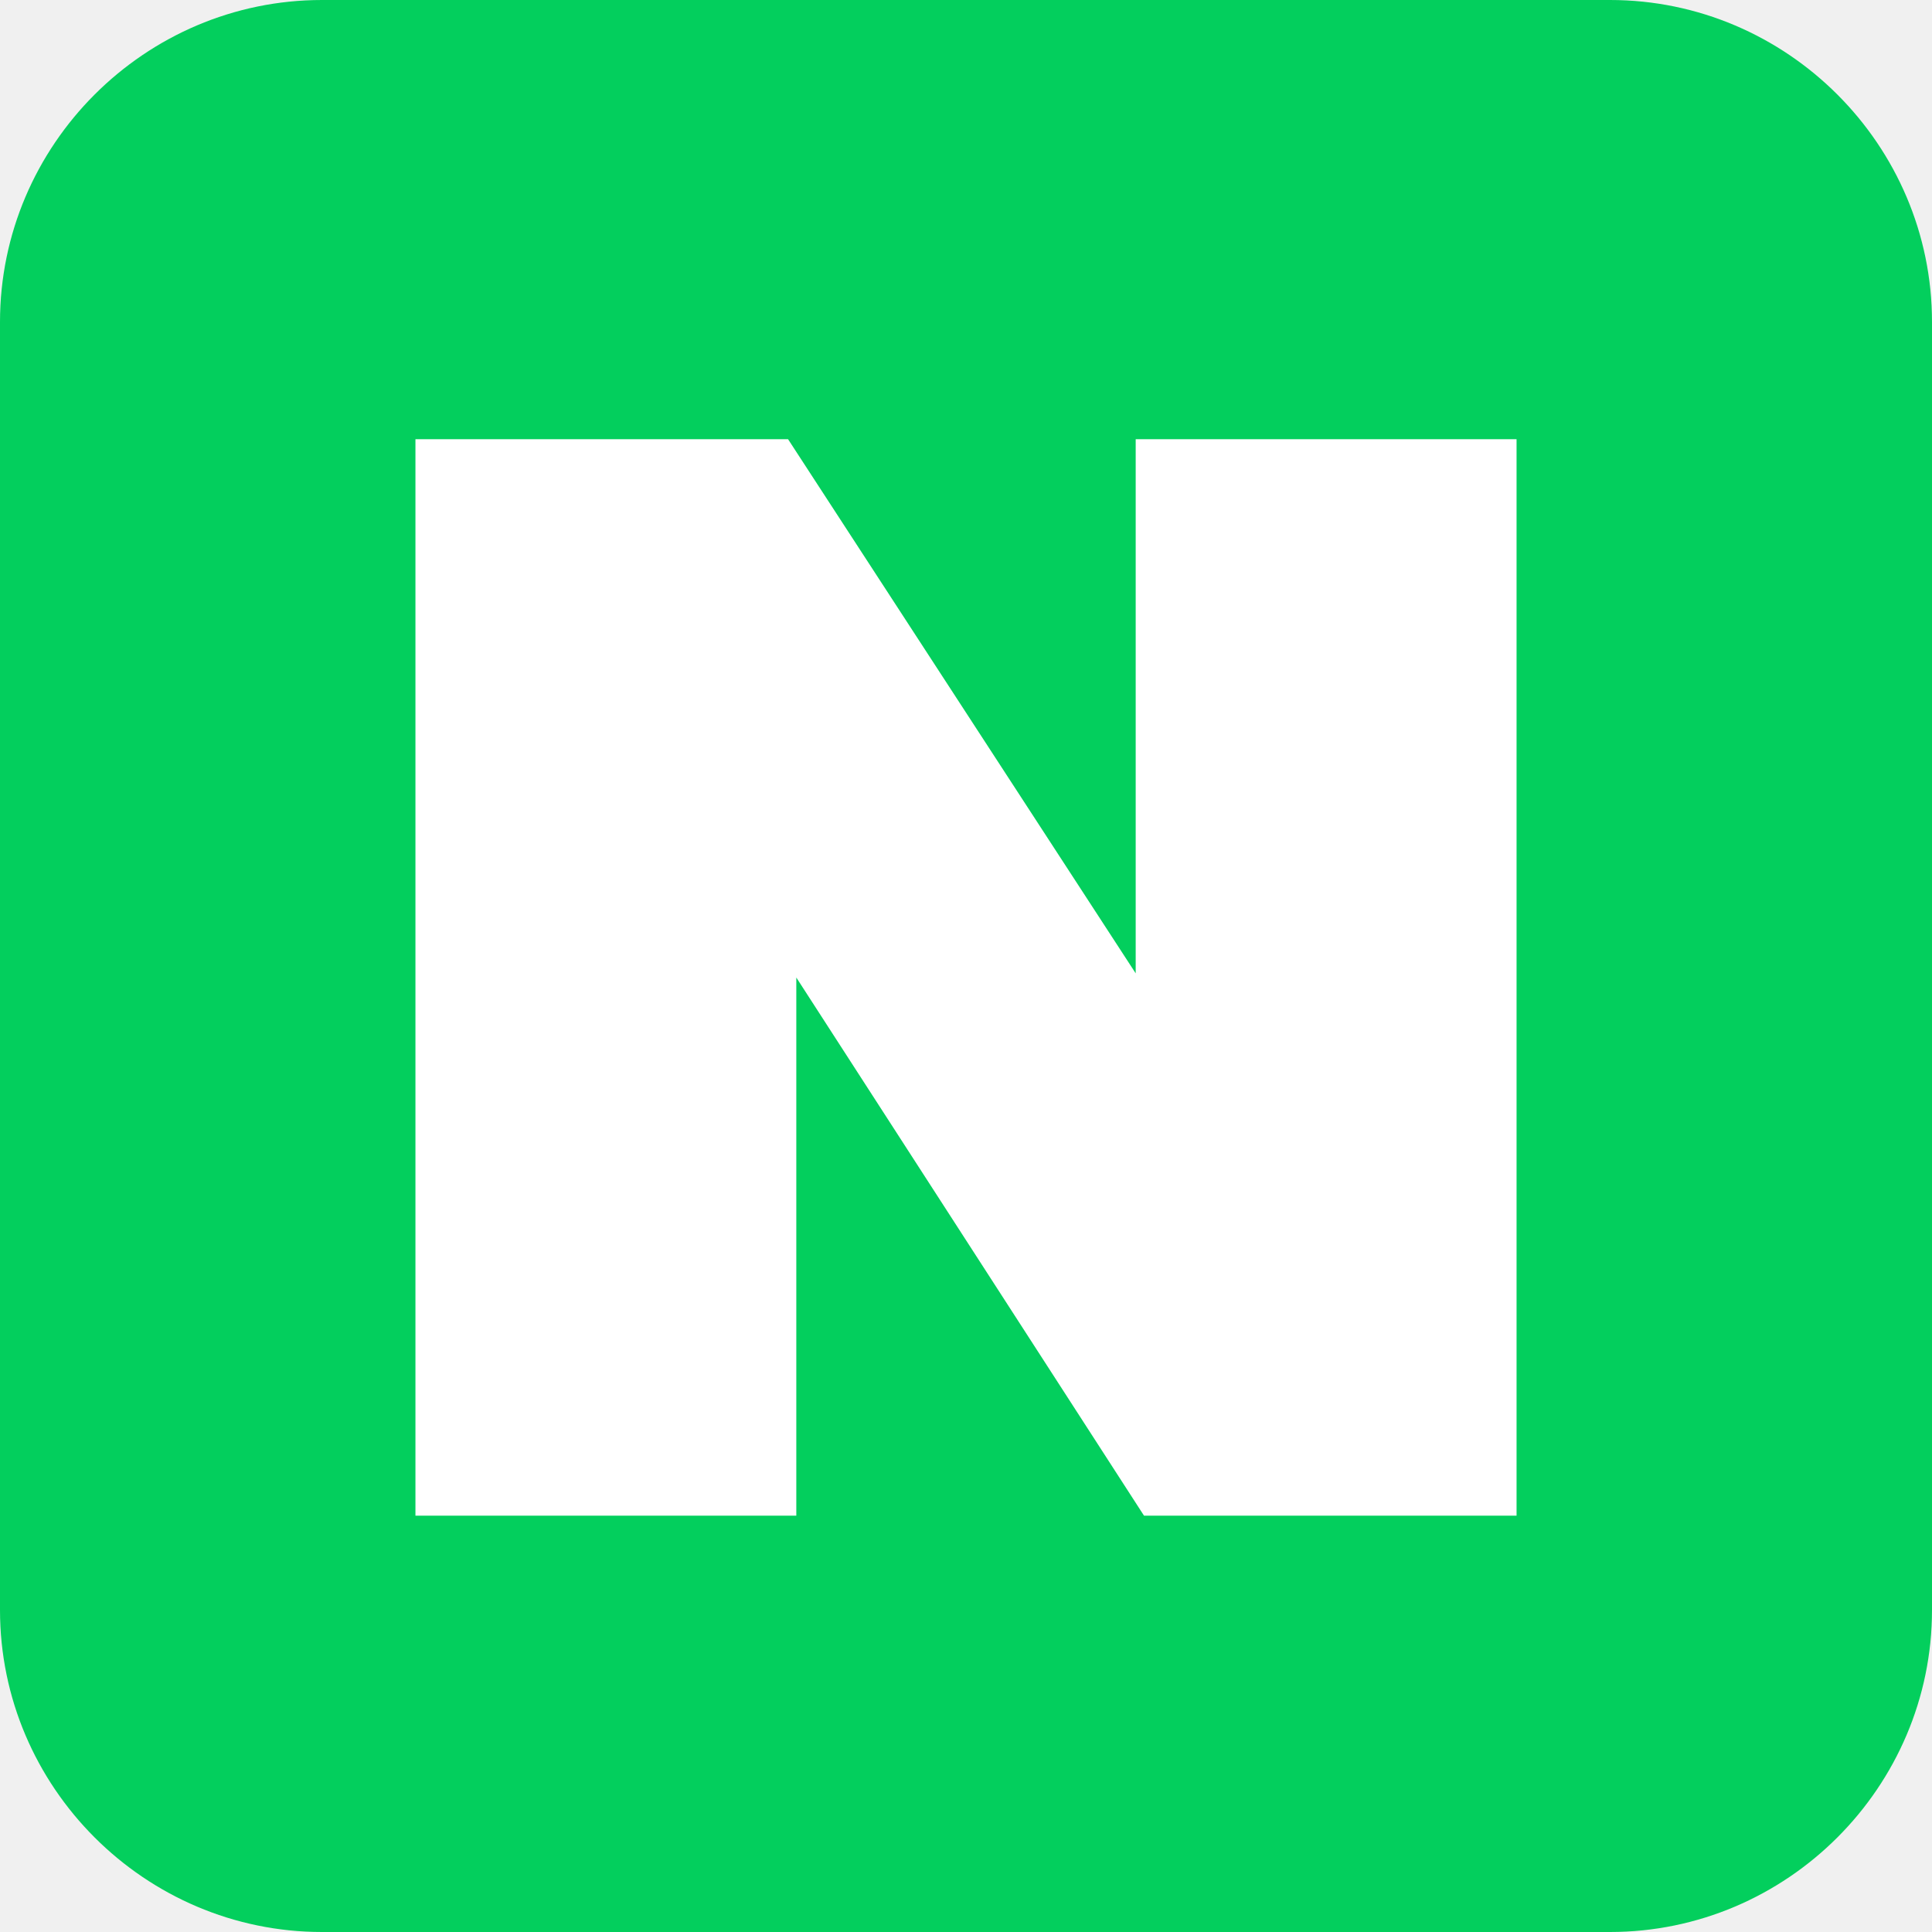
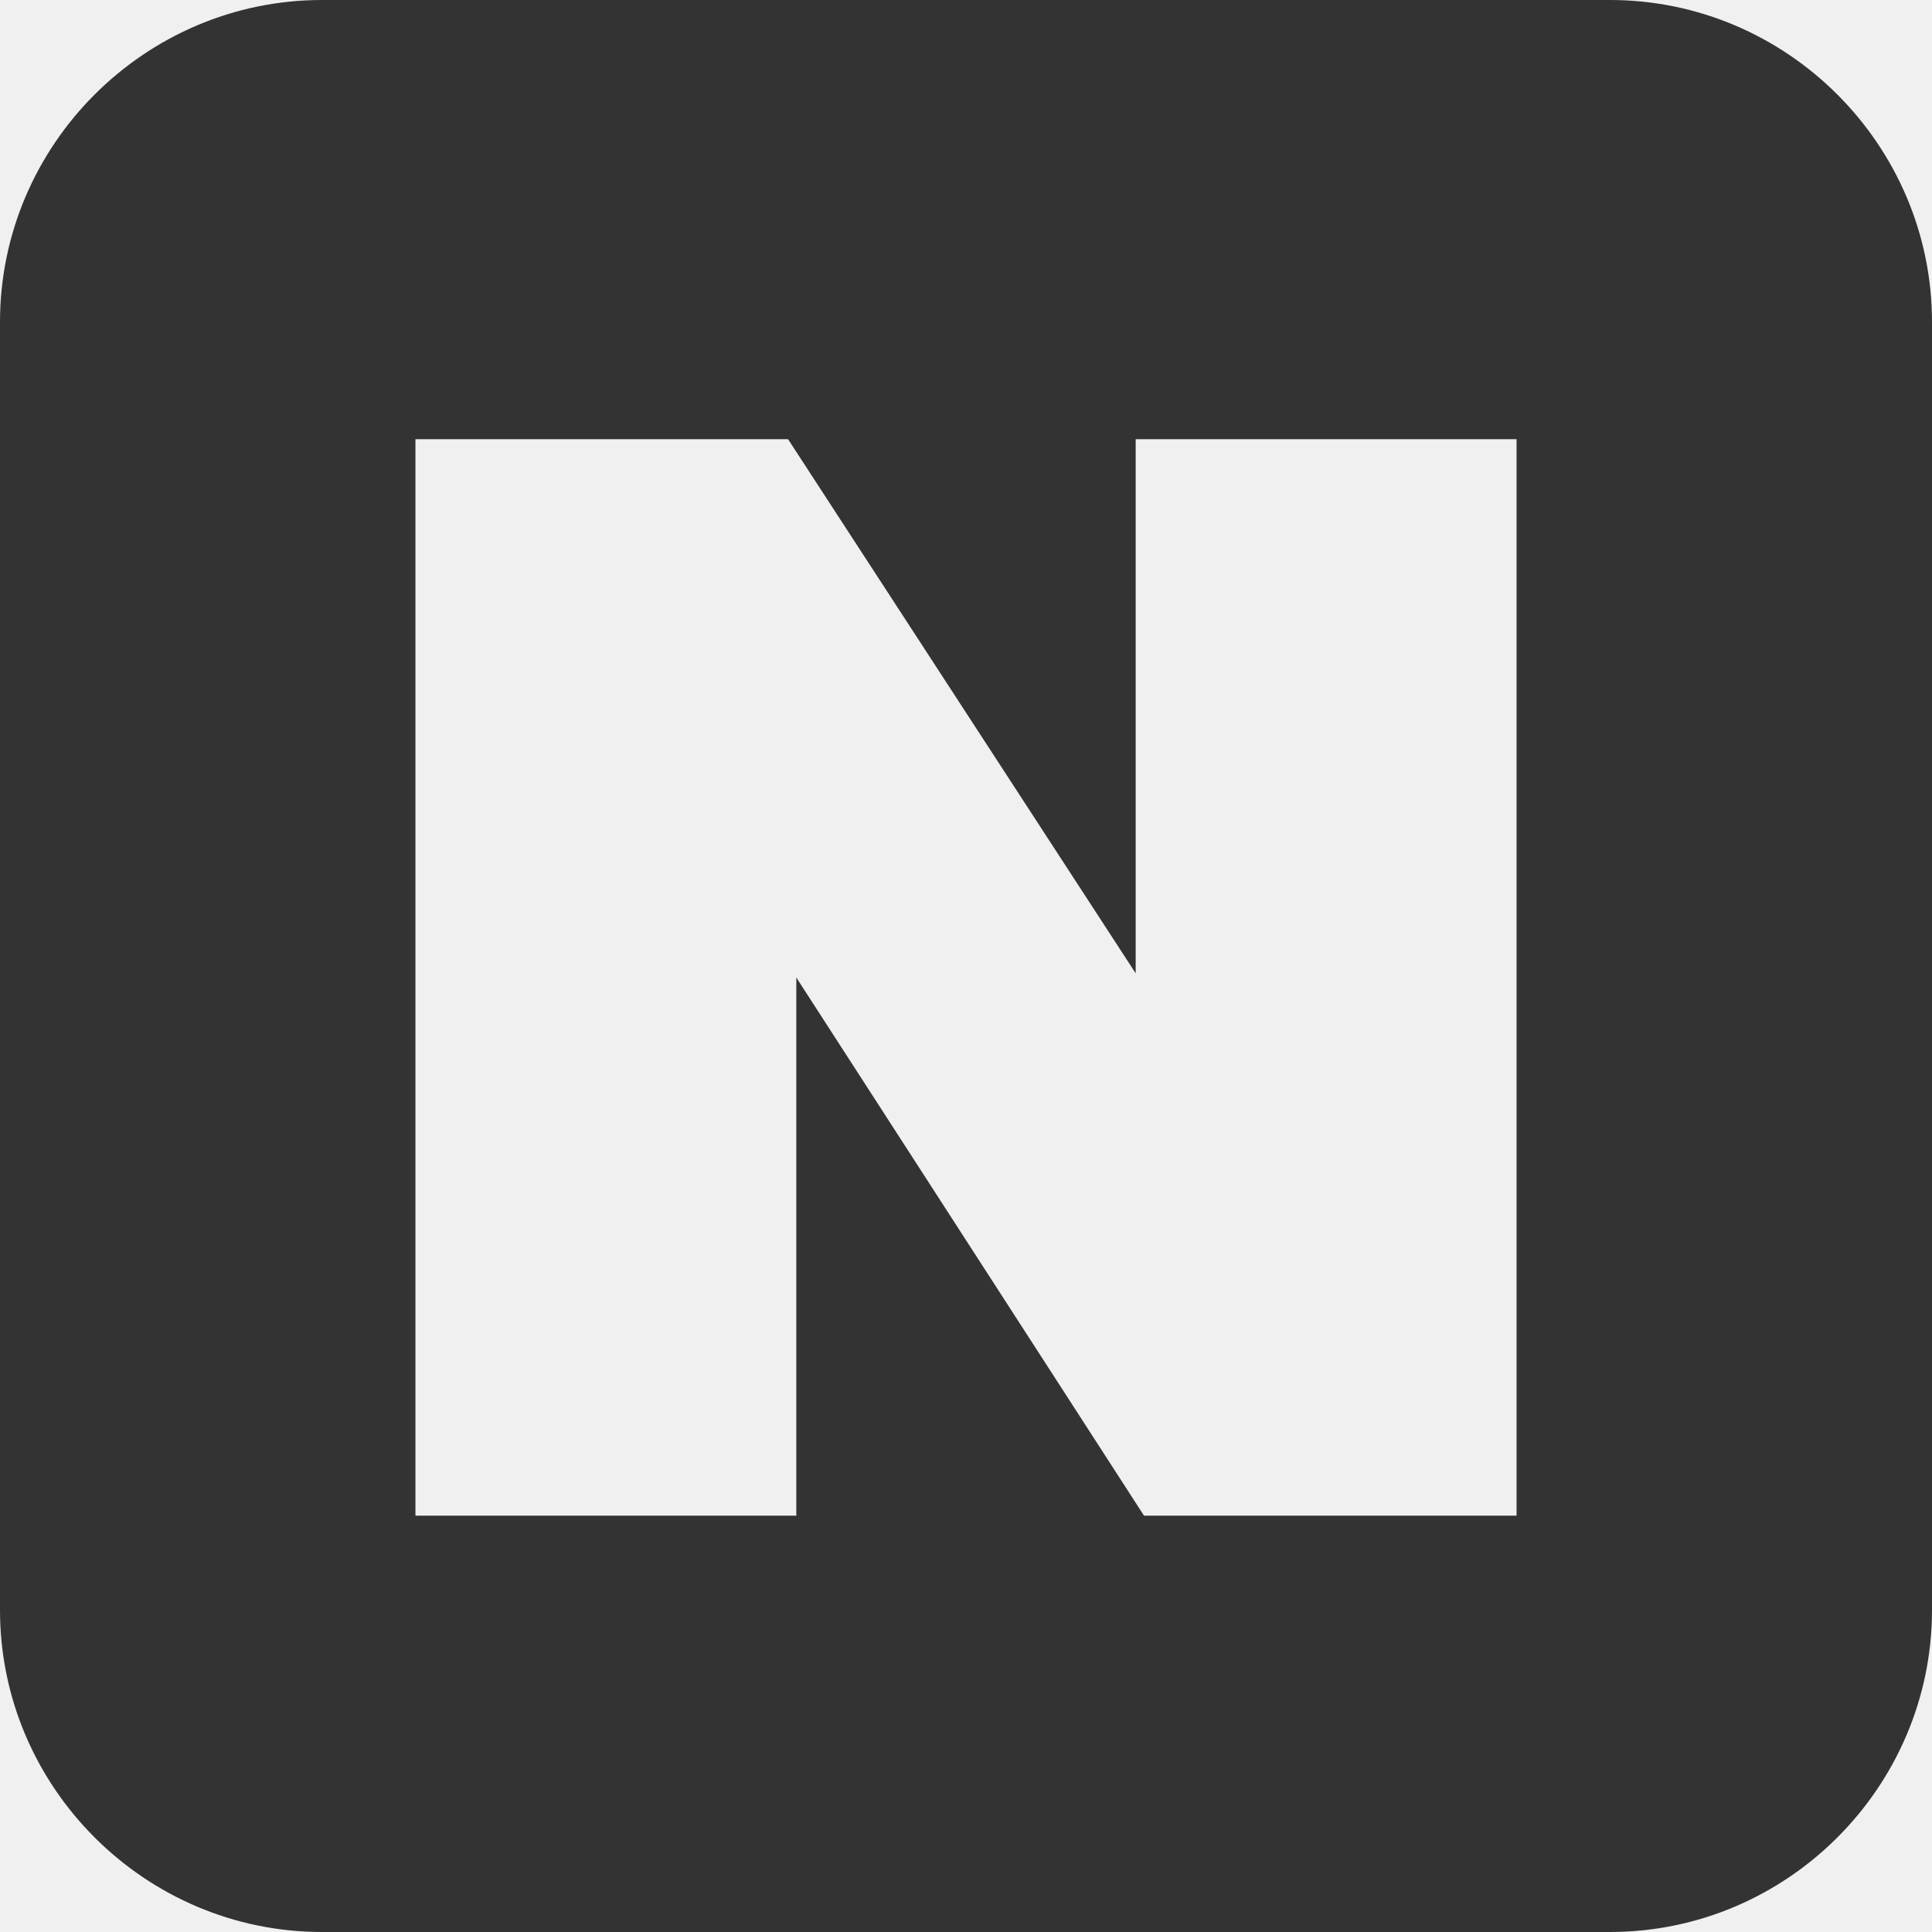
<svg xmlns="http://www.w3.org/2000/svg" version="1.1" id="ico_search" x="0px" y="0px" width="30px" height="30px" viewBox="-0.5 -0.5 30 30" enable-background="new -0.5 -0.5 30 30" xml:space="preserve">
-   <g>
-     <g>
-       <path fill="#03CF5D" d="M29.5,24.5c0,2.75-2.25,5-5,5h-20c-2.75,0-5-2.25-5-5v-20c0-2.75,2.25-5,5-5h20c2.75,0,5,2.25,5,5V24.5z" />
-     </g>
-     <path fill="#FFFFFF" d="M17.264,23.035l-5.399-8.356v8.356H5.951V6.32h5.786l5.398,8.294V6.32h5.914v16.715H17.264z" />
-   </g>
+   <path fill="#333333" d="M24.5-0.5h-20c-2.75,0-5,2.25-5,5v20c0,2.75,2.25,5,5,5h20c2.75,0,5-2.25,5-5v-20  C29.5,1.75,27.25-0.5,24.5-0.5z M23.049,23.035h-5.785l-5.399-8.356v8.356H5.951V6.32h5.786l5.398,8.294V6.32h5.914V23.035z" />
</svg>
